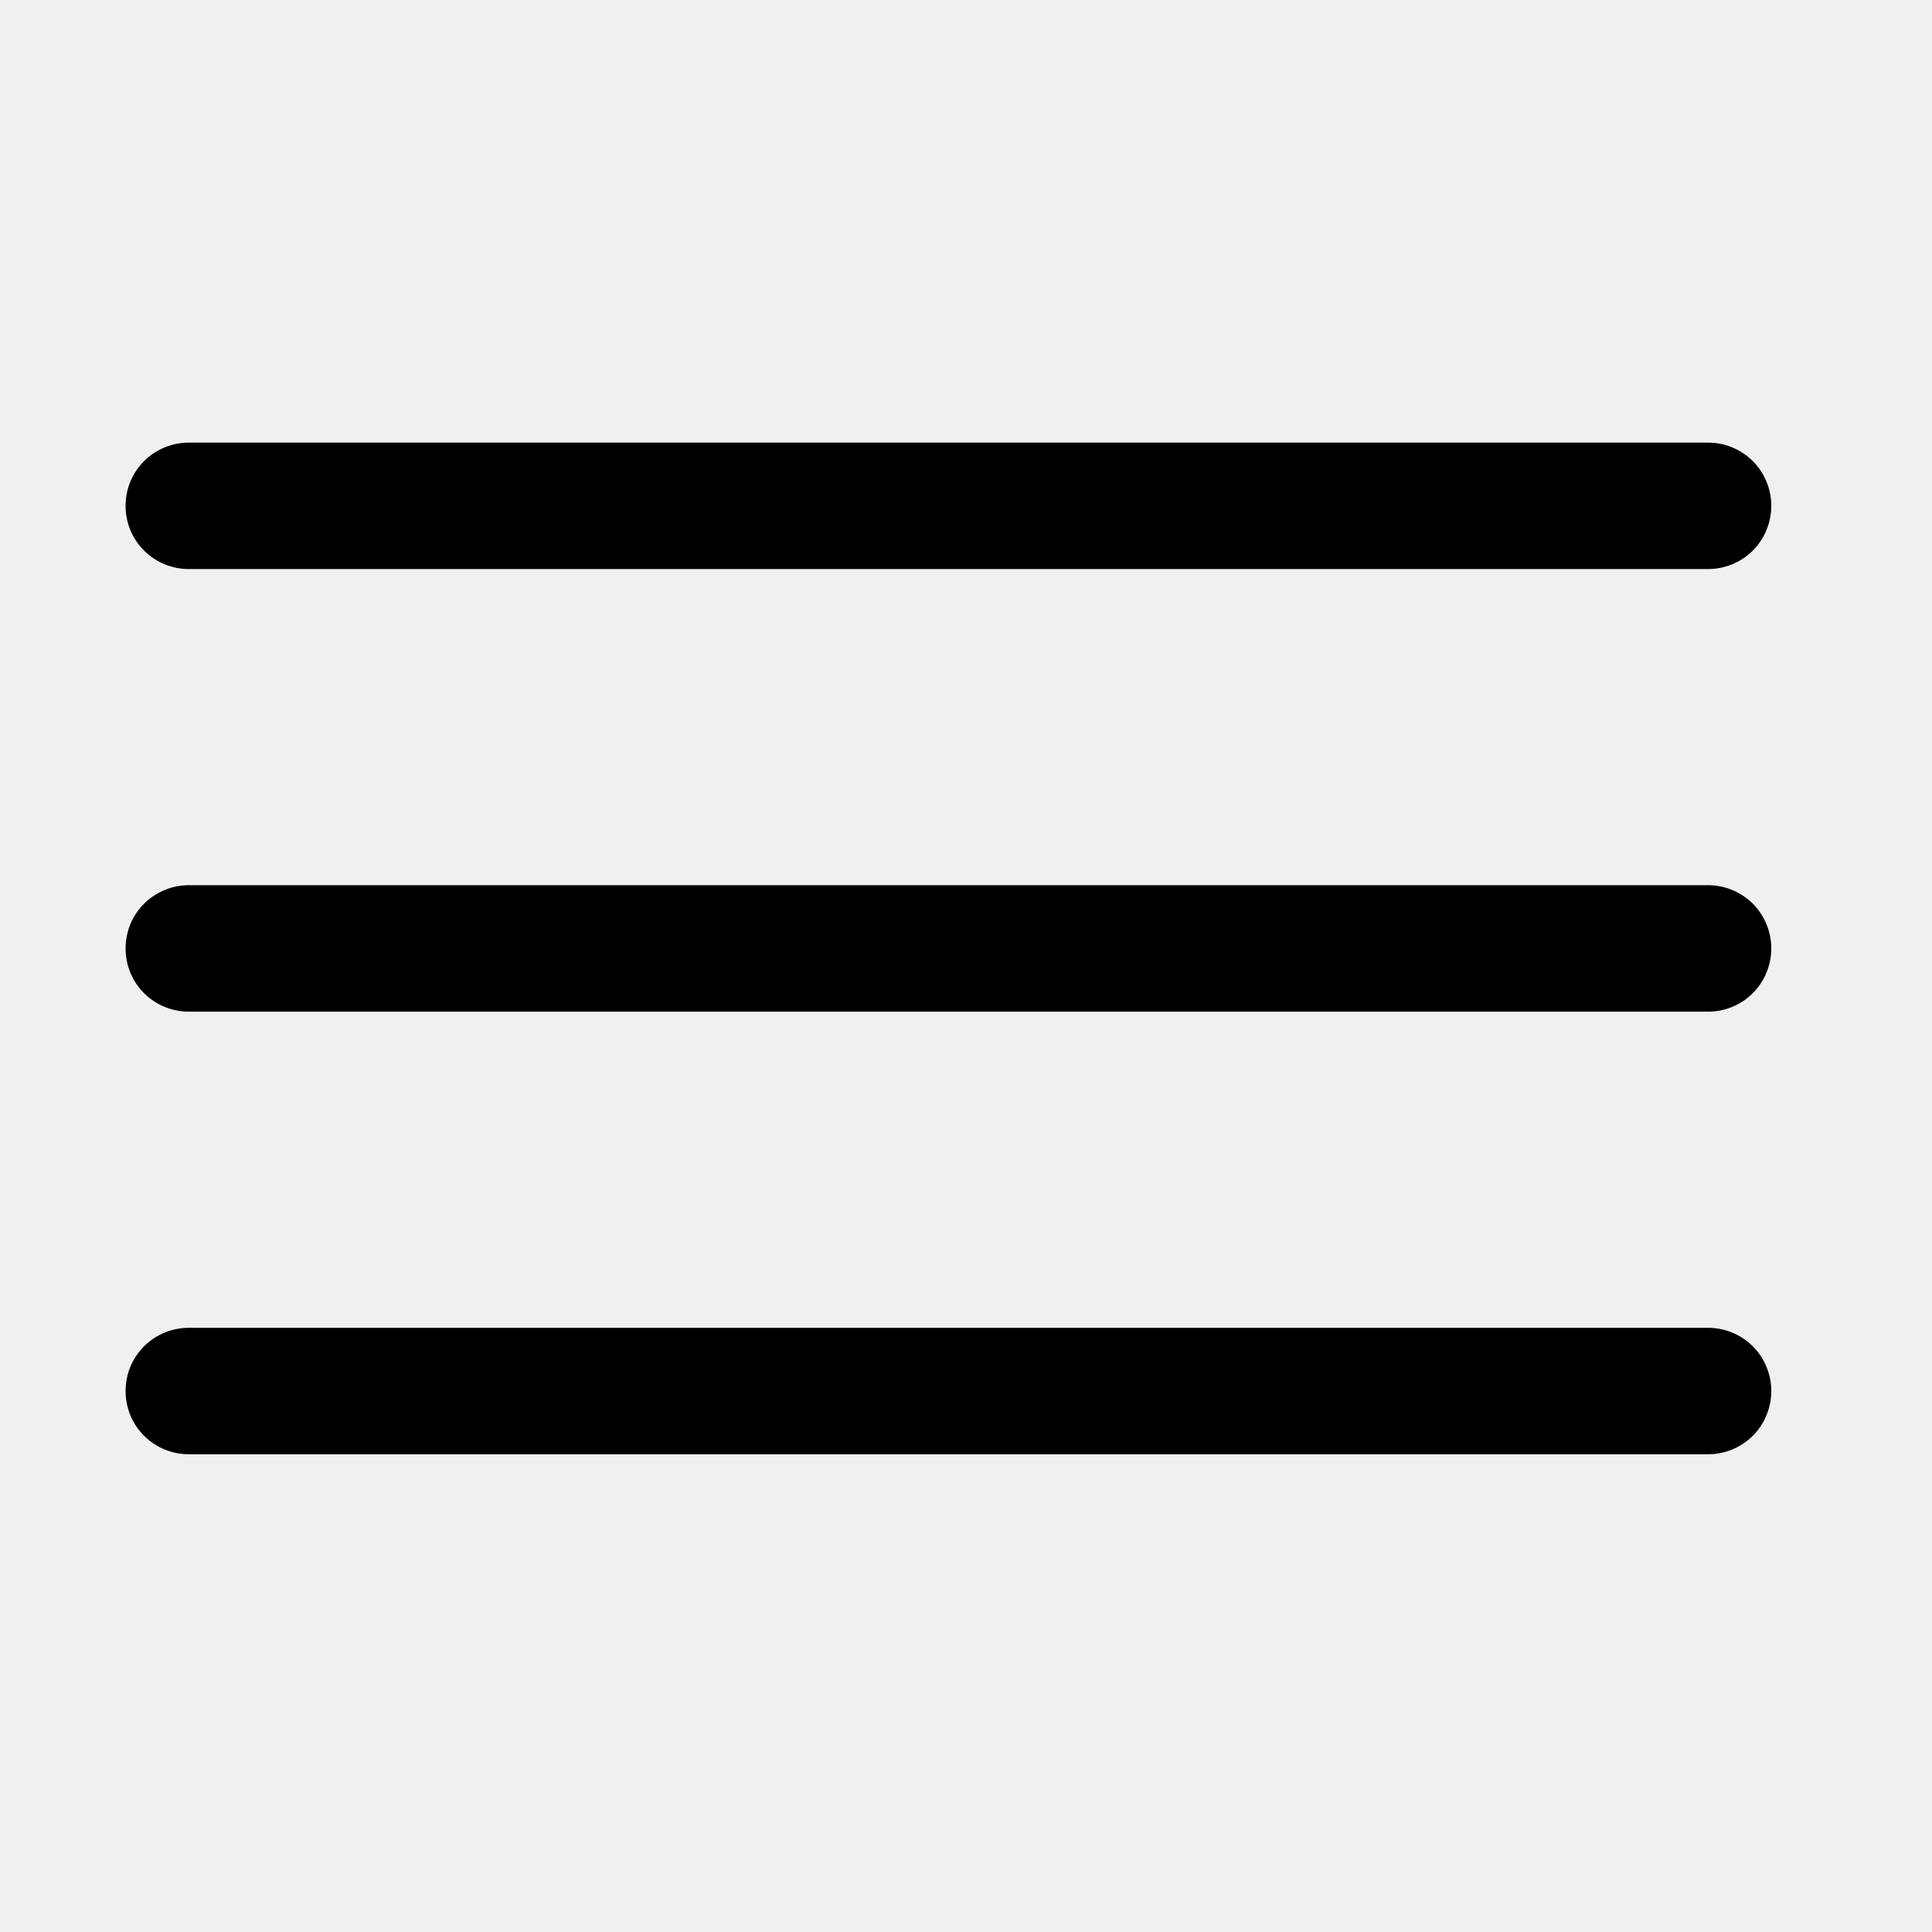
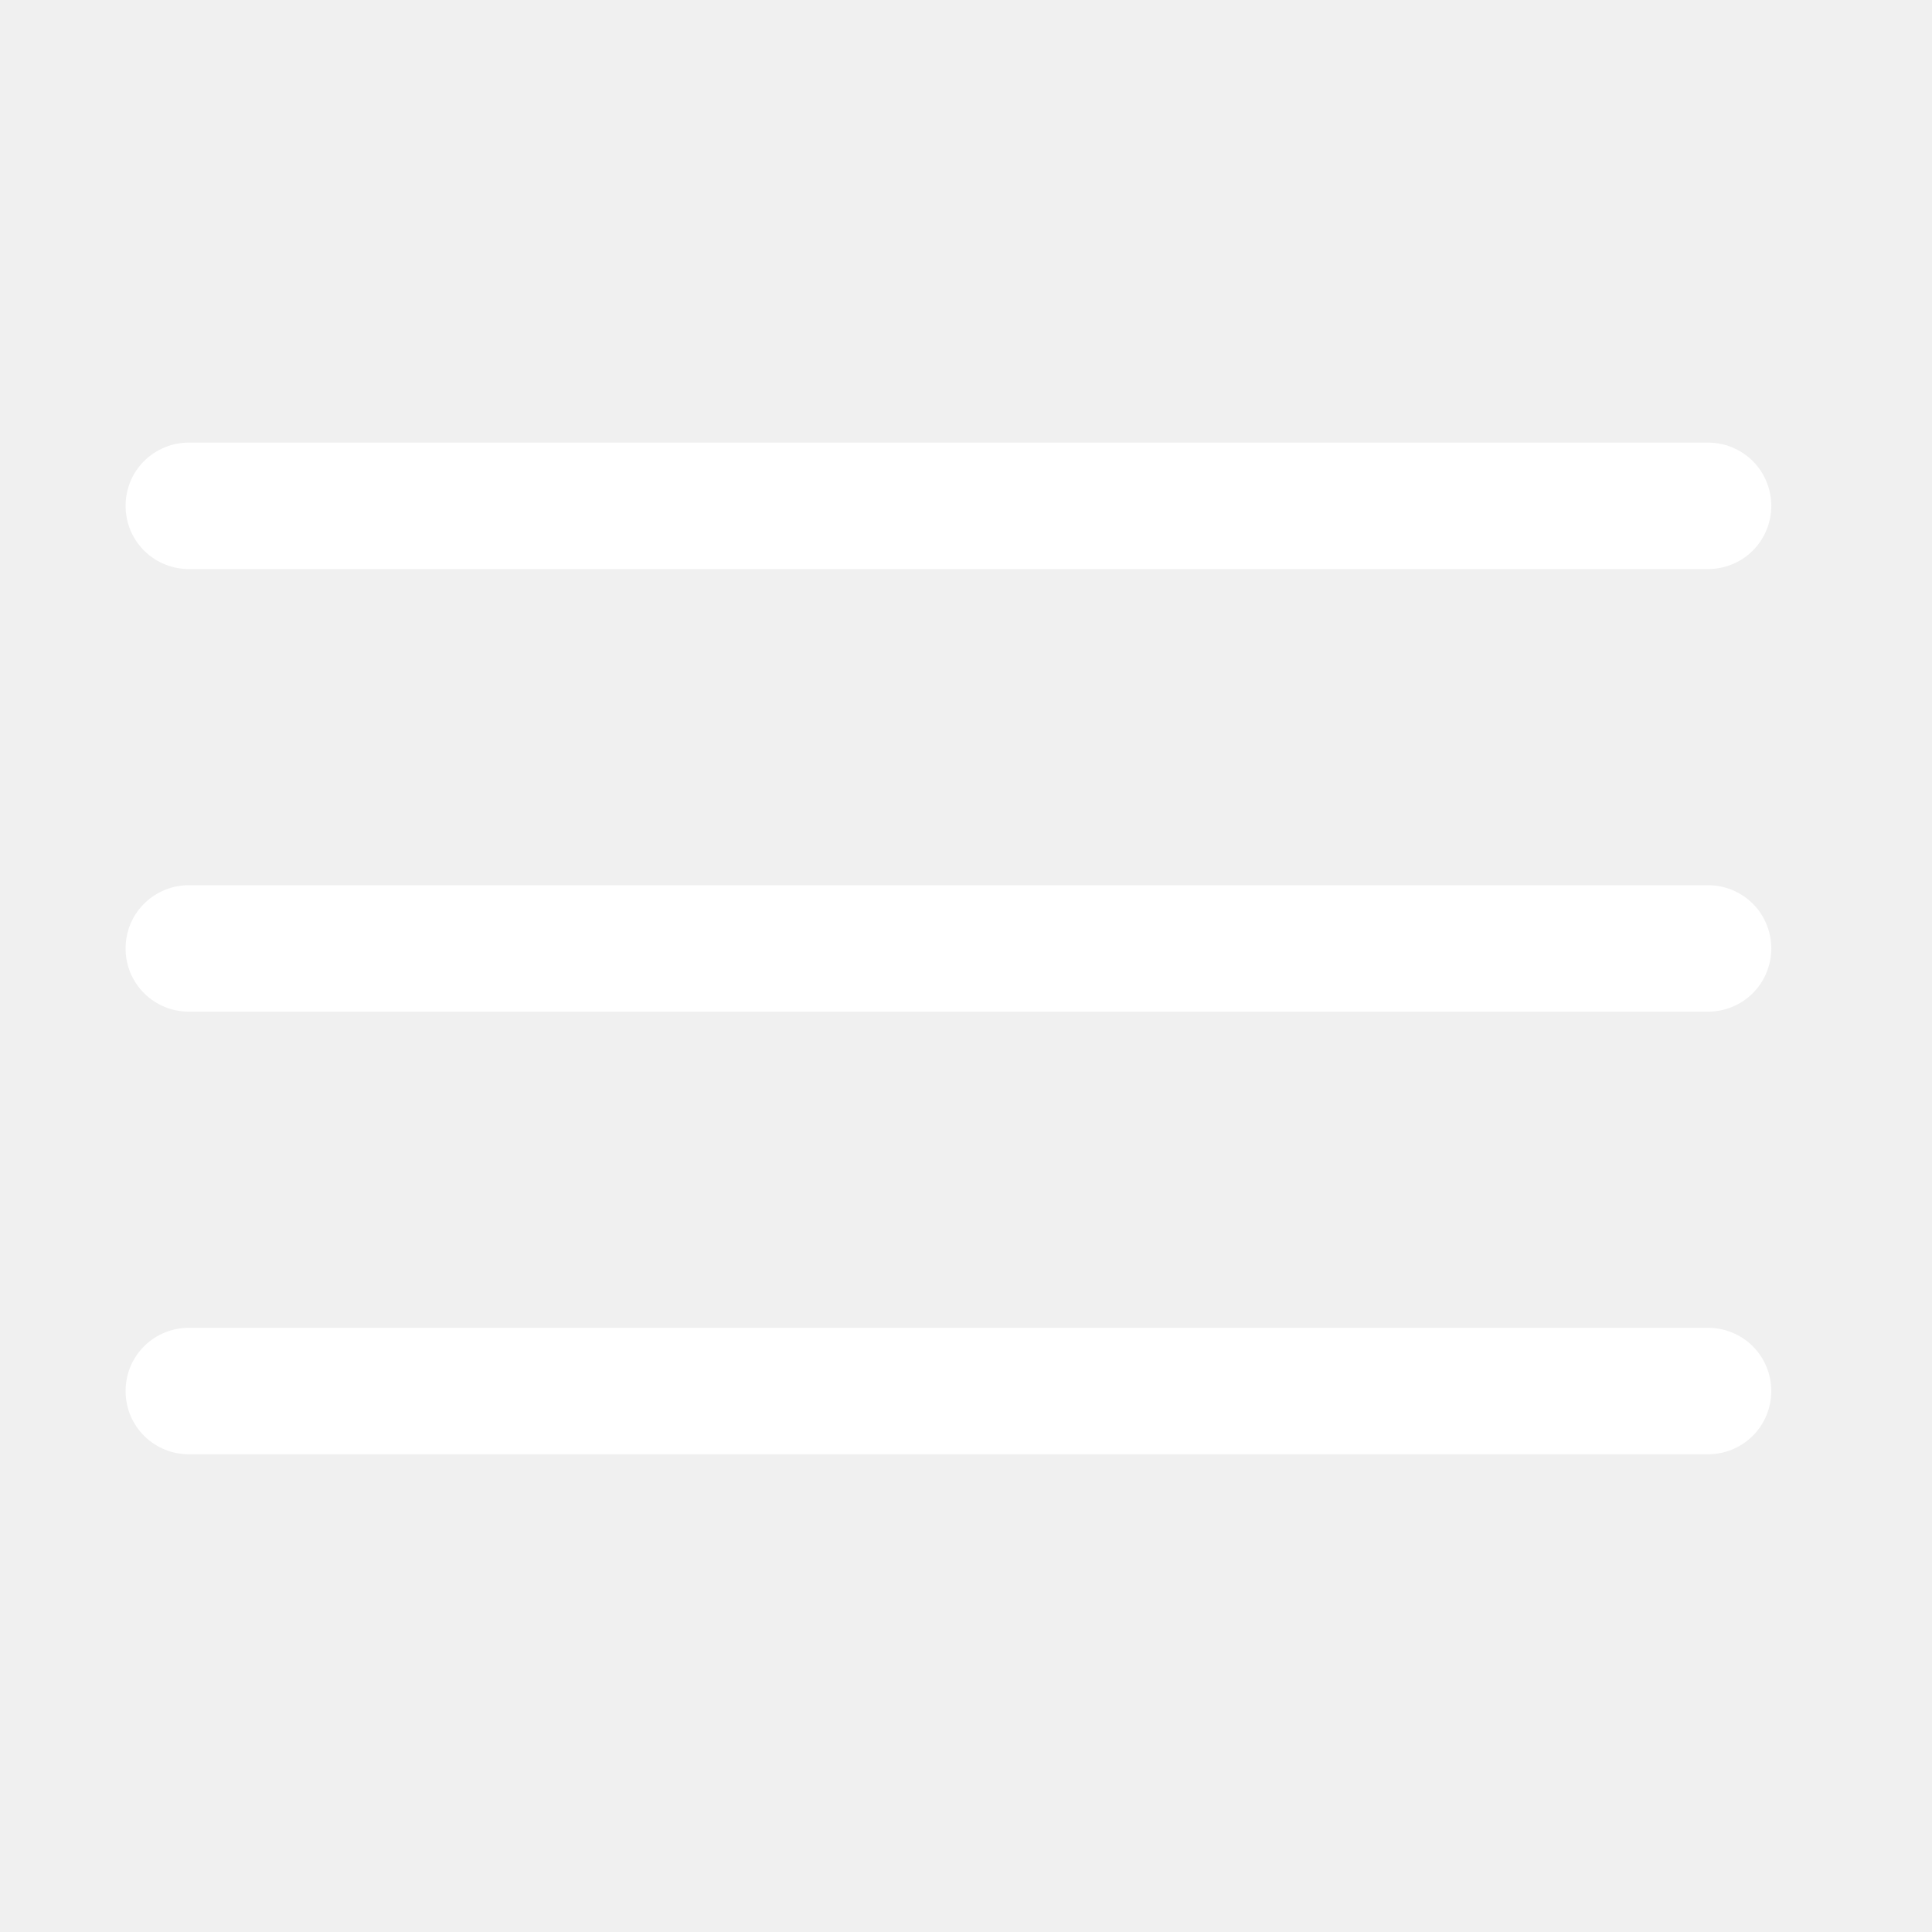
<svg xmlns="http://www.w3.org/2000/svg" width="22" height="22" viewBox="0 0 22 22" fill="none">
-   <path d="M2.16 5.04C2.065 5.039 1.97 5.056 1.881 5.092C1.793 5.128 1.712 5.18 1.644 5.247C1.576 5.314 1.522 5.394 1.485 5.482C1.449 5.57 1.43 5.665 1.43 5.76C1.43 5.856 1.449 5.95 1.485 6.038C1.522 6.126 1.576 6.206 1.644 6.273C1.712 6.34 1.793 6.393 1.881 6.428C1.97 6.464 2.065 6.481 2.16 6.48H19.44C19.535 6.481 19.63 6.464 19.719 6.428C19.807 6.393 19.888 6.34 19.956 6.273C20.024 6.206 20.078 6.126 20.114 6.038C20.151 5.95 20.17 5.856 20.17 5.76C20.17 5.665 20.151 5.57 20.114 5.482C20.078 5.394 20.024 5.314 19.956 5.247C19.888 5.18 19.807 5.128 19.719 5.092C19.63 5.056 19.535 5.039 19.44 5.04H2.16ZM2.16 10.08C2.065 10.079 1.97 10.096 1.881 10.132C1.793 10.168 1.712 10.22 1.644 10.287C1.576 10.354 1.522 10.434 1.485 10.522C1.449 10.61 1.43 10.705 1.43 10.8C1.43 10.896 1.449 10.99 1.485 11.078C1.522 11.166 1.576 11.246 1.644 11.313C1.712 11.38 1.793 11.433 1.881 11.468C1.97 11.504 2.065 11.521 2.16 11.52H19.44C19.535 11.521 19.63 11.504 19.719 11.468C19.807 11.433 19.888 11.38 19.956 11.313C20.024 11.246 20.078 11.166 20.114 11.078C20.151 10.99 20.17 10.896 20.17 10.8C20.17 10.705 20.151 10.61 20.114 10.522C20.078 10.434 20.024 10.354 19.956 10.287C19.888 10.22 19.807 10.168 19.719 10.132C19.63 10.096 19.535 10.079 19.44 10.08H2.16ZM2.16 15.12C2.065 15.119 1.97 15.136 1.881 15.172C1.793 15.207 1.712 15.26 1.644 15.327C1.576 15.394 1.522 15.474 1.485 15.562C1.449 15.65 1.43 15.745 1.43 15.84C1.43 15.935 1.449 16.03 1.485 16.118C1.522 16.206 1.576 16.286 1.644 16.353C1.712 16.42 1.793 16.473 1.881 16.508C1.97 16.544 2.065 16.561 2.16 16.56H19.44C19.535 16.561 19.63 16.544 19.719 16.508C19.807 16.473 19.888 16.42 19.956 16.353C20.024 16.286 20.078 16.206 20.114 16.118C20.151 16.03 20.17 15.935 20.17 15.84C20.17 15.745 20.151 15.65 20.114 15.562C20.078 15.474 20.024 15.394 19.956 15.327C19.888 15.26 19.807 15.207 19.719 15.172C19.63 15.136 19.535 15.119 19.44 15.12H2.16Z" fill="black" />
+   <path d="M2.16 5.04C2.065 5.039 1.97 5.056 1.881 5.092C1.793 5.128 1.712 5.18 1.644 5.247C1.576 5.314 1.522 5.394 1.485 5.482C1.449 5.57 1.43 5.665 1.43 5.76C1.43 5.856 1.449 5.95 1.485 6.038C1.522 6.126 1.576 6.206 1.644 6.273C1.712 6.34 1.793 6.393 1.881 6.428C1.97 6.464 2.065 6.481 2.16 6.48H19.44C19.535 6.481 19.63 6.464 19.719 6.428C19.807 6.393 19.888 6.34 19.956 6.273C20.024 6.206 20.078 6.126 20.114 6.038C20.151 5.95 20.17 5.856 20.17 5.76C20.17 5.665 20.151 5.57 20.114 5.482C20.078 5.394 20.024 5.314 19.956 5.247C19.888 5.18 19.807 5.128 19.719 5.092C19.63 5.056 19.535 5.039 19.44 5.04H2.16ZM2.16 10.08C2.065 10.079 1.97 10.096 1.881 10.132C1.793 10.168 1.712 10.22 1.644 10.287C1.576 10.354 1.522 10.434 1.485 10.522C1.449 10.61 1.43 10.705 1.43 10.8C1.43 10.896 1.449 10.99 1.485 11.078C1.522 11.166 1.576 11.246 1.644 11.313C1.712 11.38 1.793 11.433 1.881 11.468C1.97 11.504 2.065 11.521 2.16 11.52H19.44C19.535 11.521 19.63 11.504 19.719 11.468C19.807 11.433 19.888 11.38 19.956 11.313C20.024 11.246 20.078 11.166 20.114 11.078C20.151 10.99 20.17 10.896 20.17 10.8C20.17 10.705 20.151 10.61 20.114 10.522C20.078 10.434 20.024 10.354 19.956 10.287C19.888 10.22 19.807 10.168 19.719 10.132C19.63 10.096 19.535 10.079 19.44 10.08H2.16ZM2.16 15.12C2.065 15.119 1.97 15.136 1.881 15.172C1.793 15.207 1.712 15.26 1.644 15.327C1.576 15.394 1.522 15.474 1.485 15.562C1.449 15.65 1.43 15.745 1.43 15.84C1.43 15.935 1.449 16.03 1.485 16.118C1.522 16.206 1.576 16.286 1.644 16.353C1.712 16.42 1.793 16.473 1.881 16.508C1.97 16.544 2.065 16.561 2.16 16.56H19.44C19.535 16.561 19.63 16.544 19.719 16.508C19.807 16.473 19.888 16.42 19.956 16.353C20.024 16.286 20.078 16.206 20.114 16.118C20.151 16.03 20.17 15.935 20.17 15.84C20.17 15.745 20.151 15.65 20.114 15.562C20.078 15.474 20.024 15.394 19.956 15.327C19.888 15.26 19.807 15.207 19.719 15.172C19.63 15.136 19.535 15.119 19.44 15.12H2.16Z" fill="white" />
</svg>
